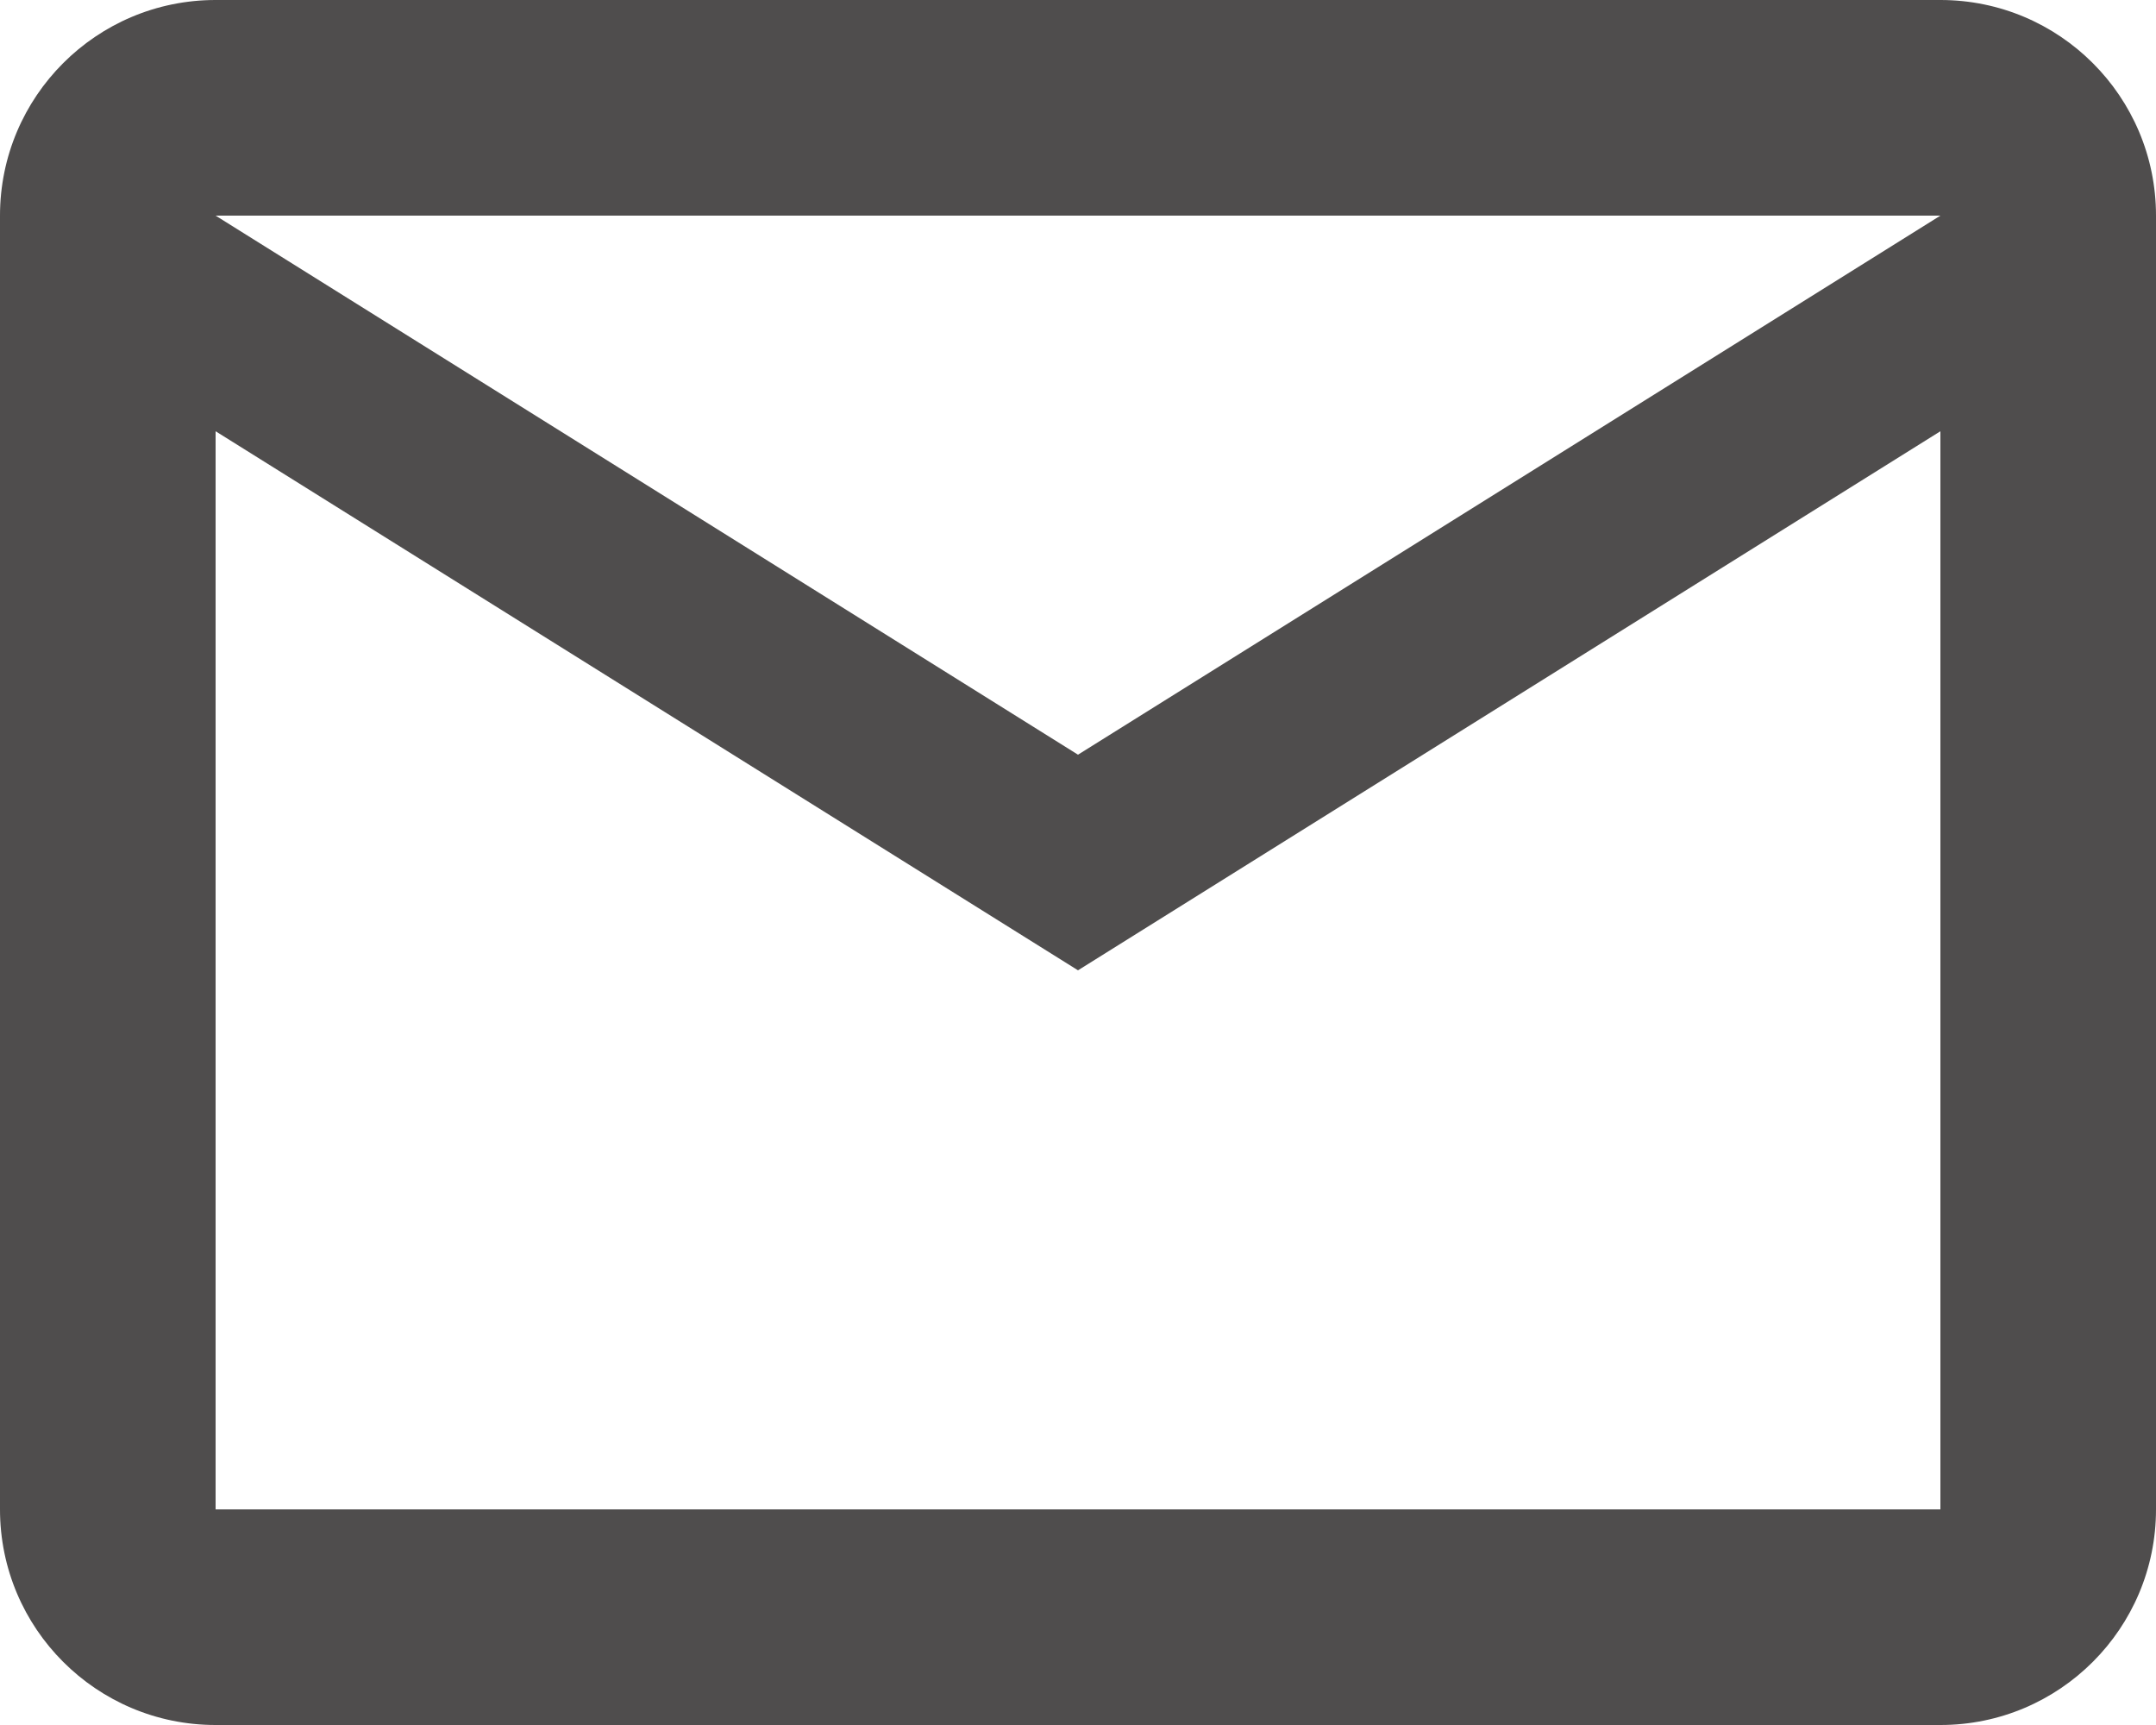
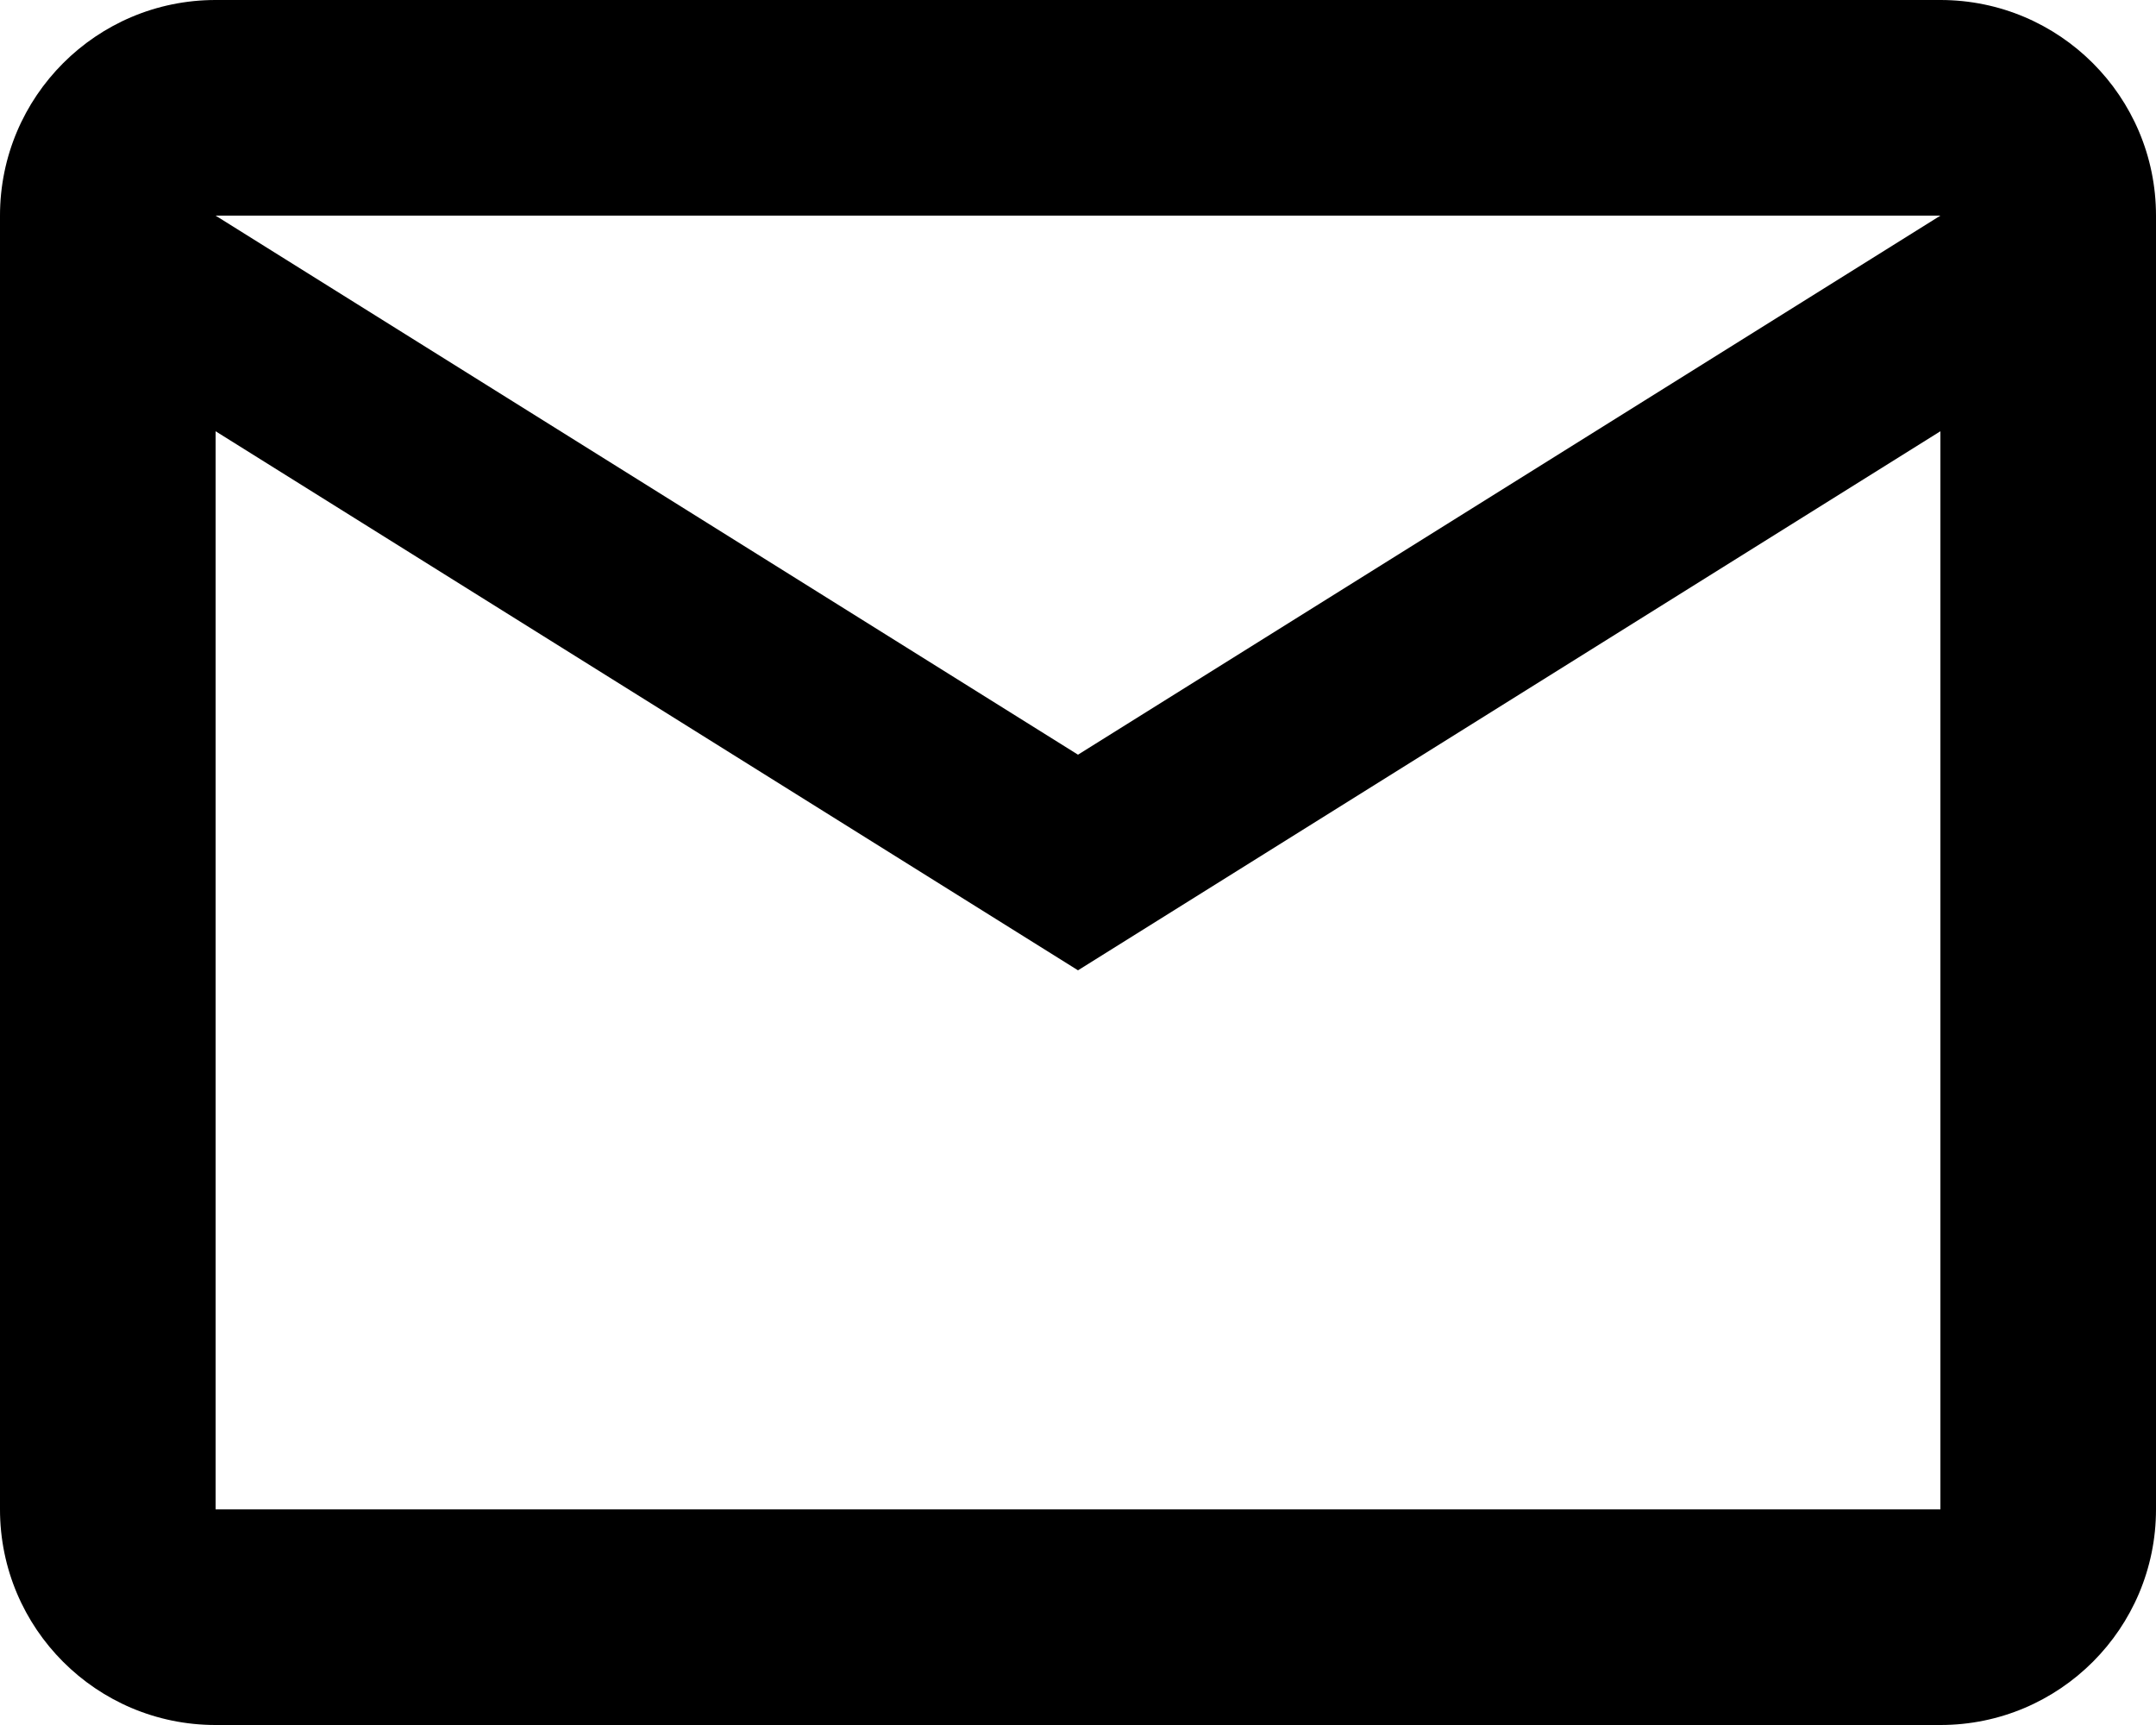
<svg xmlns="http://www.w3.org/2000/svg" width="30" height="24" viewBox="0 0 30 24">
  <defs>
    <style>
      .cls-1 {
        fill: #4f4d4d;
      }
    </style>
  </defs>
  <g id="Grupo_17" data-name="Grupo 17" transform="translate(-472 -2460)">
-     <path id="Shape" class="cls-1" d="M27,24H3a3,3,0,0,1-3-3V3A3,3,0,0,1,3,0H27a3,3,0,0,1,3,3V21A3,3,0,0,1,27,24ZM3,6V21H27V6L15,13.5ZM3,3l12,7.5L27,3Z" transform="translate(472 2460)" />
+     <path id="Shape" className="cls-1" d="M27,24H3a3,3,0,0,1-3-3V3A3,3,0,0,1,3,0H27a3,3,0,0,1,3,3V21A3,3,0,0,1,27,24ZM3,6V21H27V6L15,13.5ZM3,3l12,7.5L27,3Z" transform="translate(472 2460)" />
  </g>
</svg>
